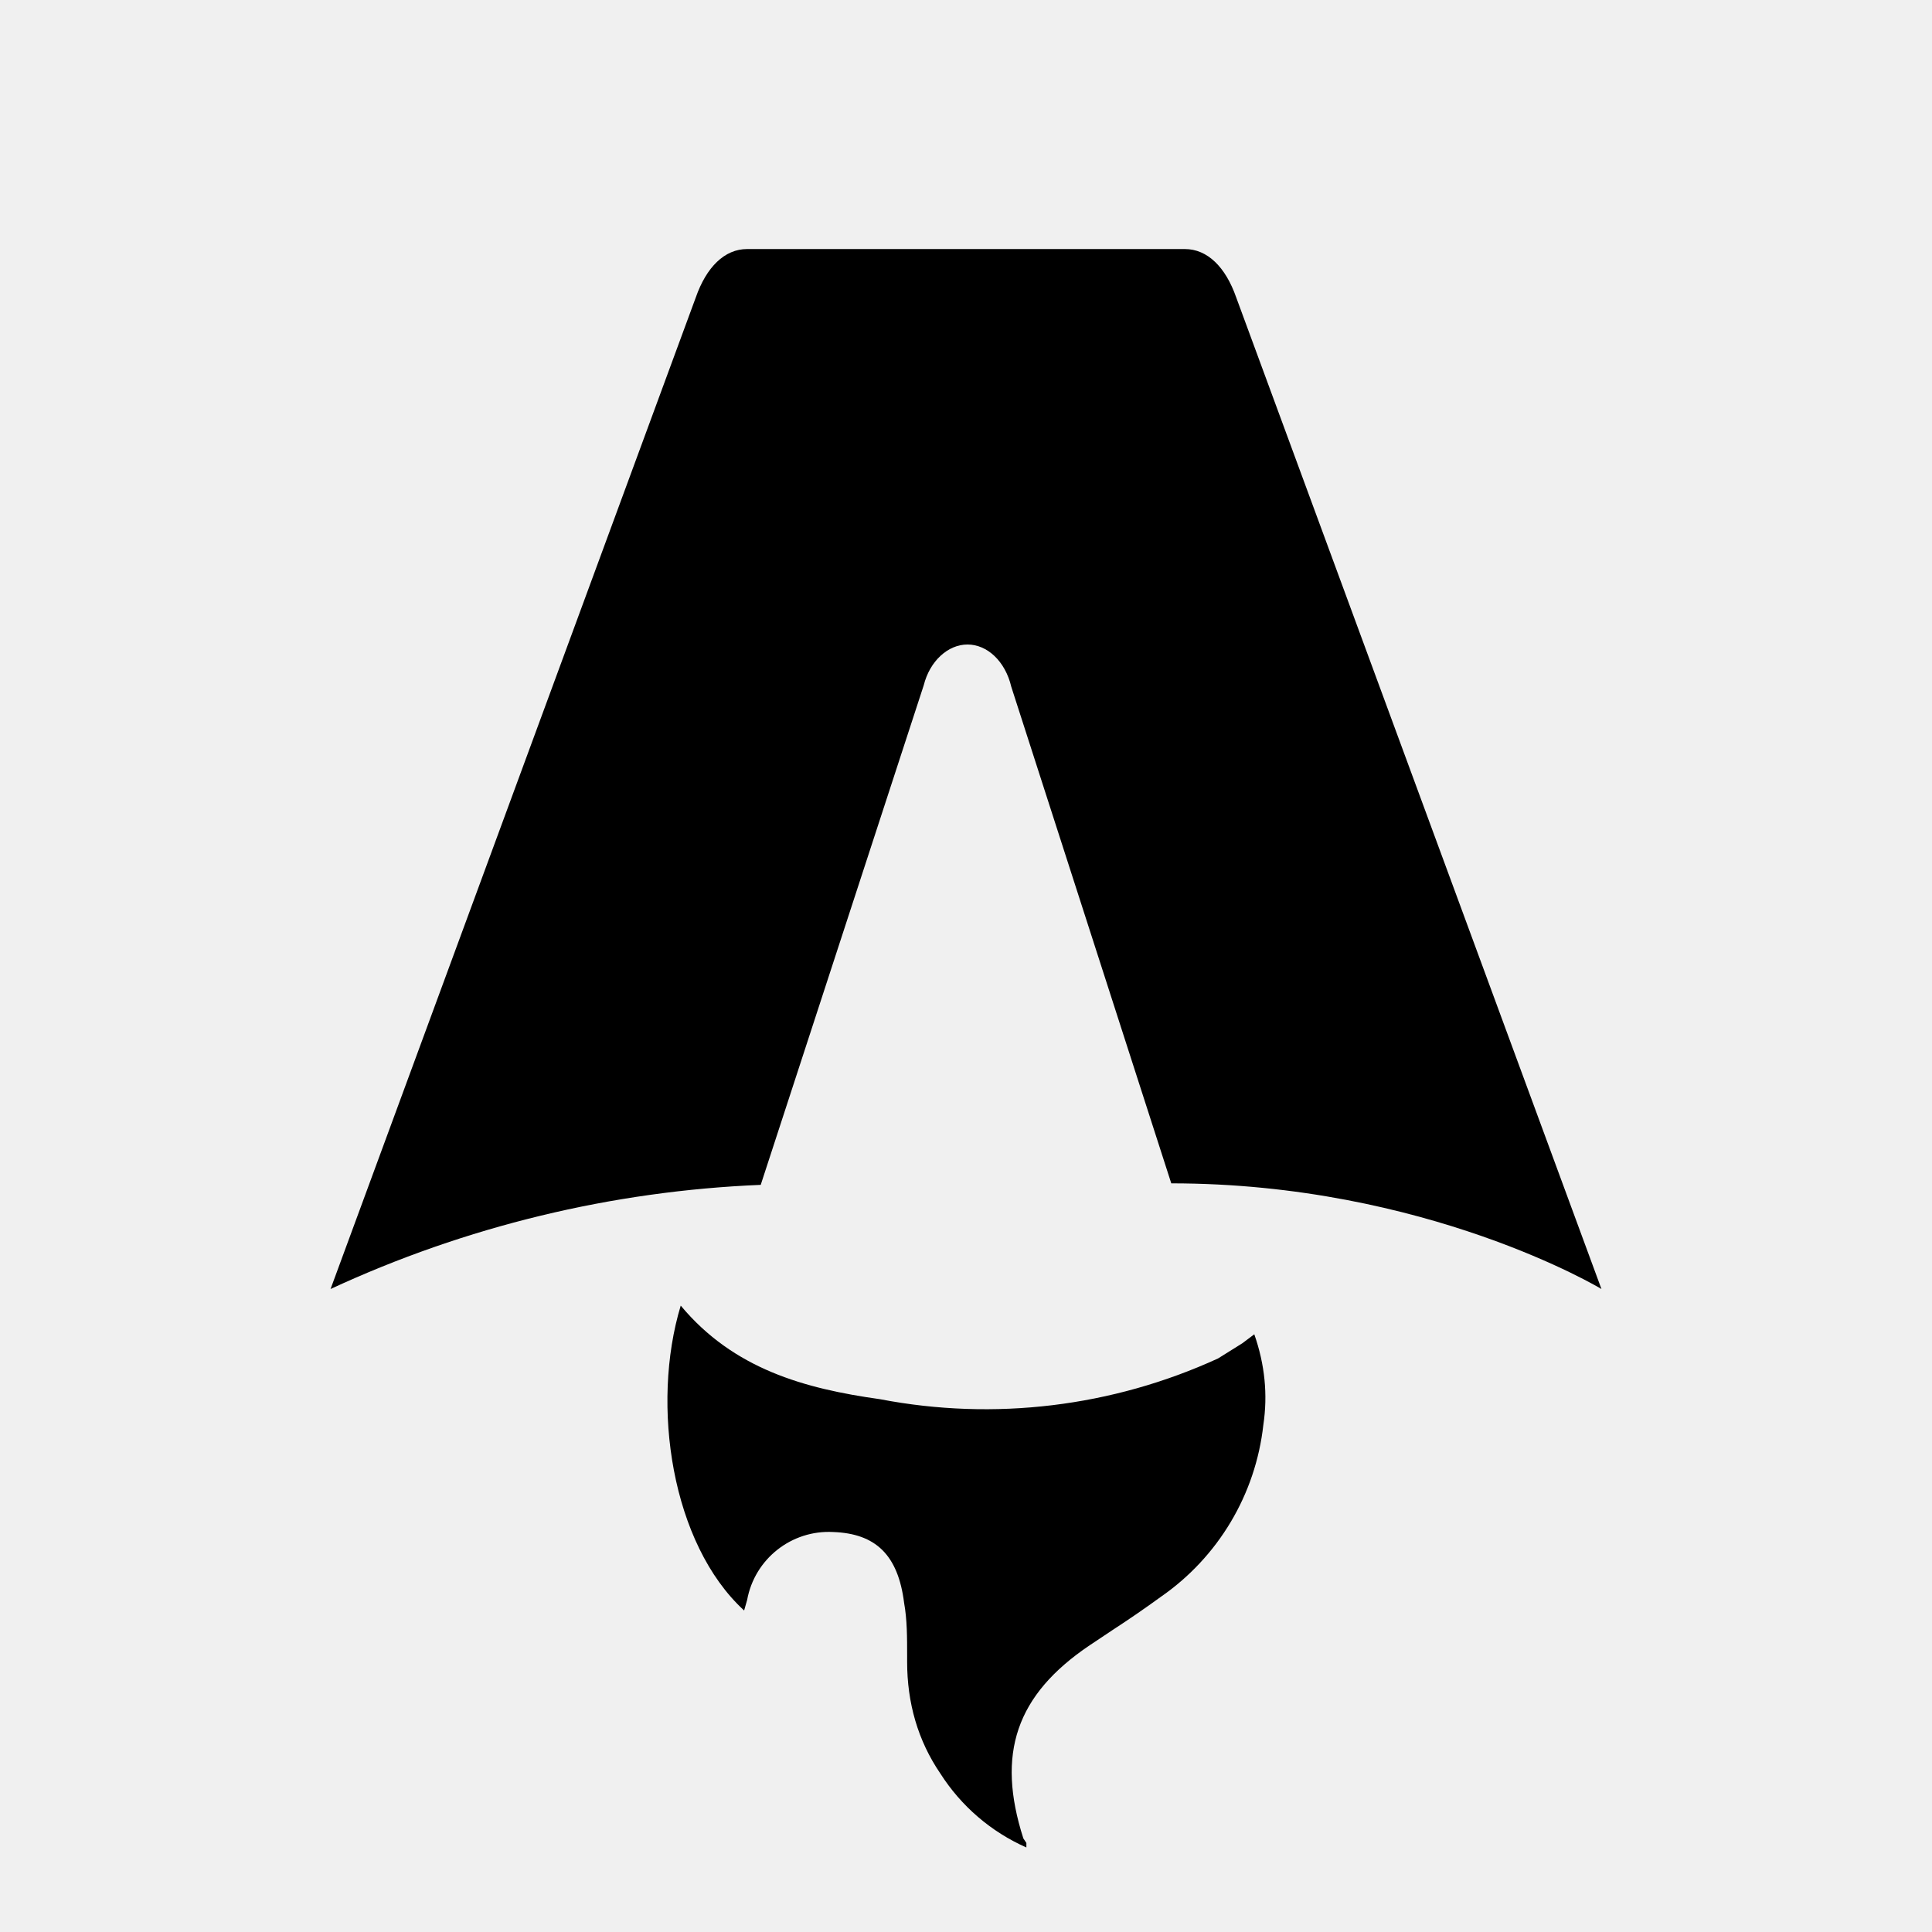
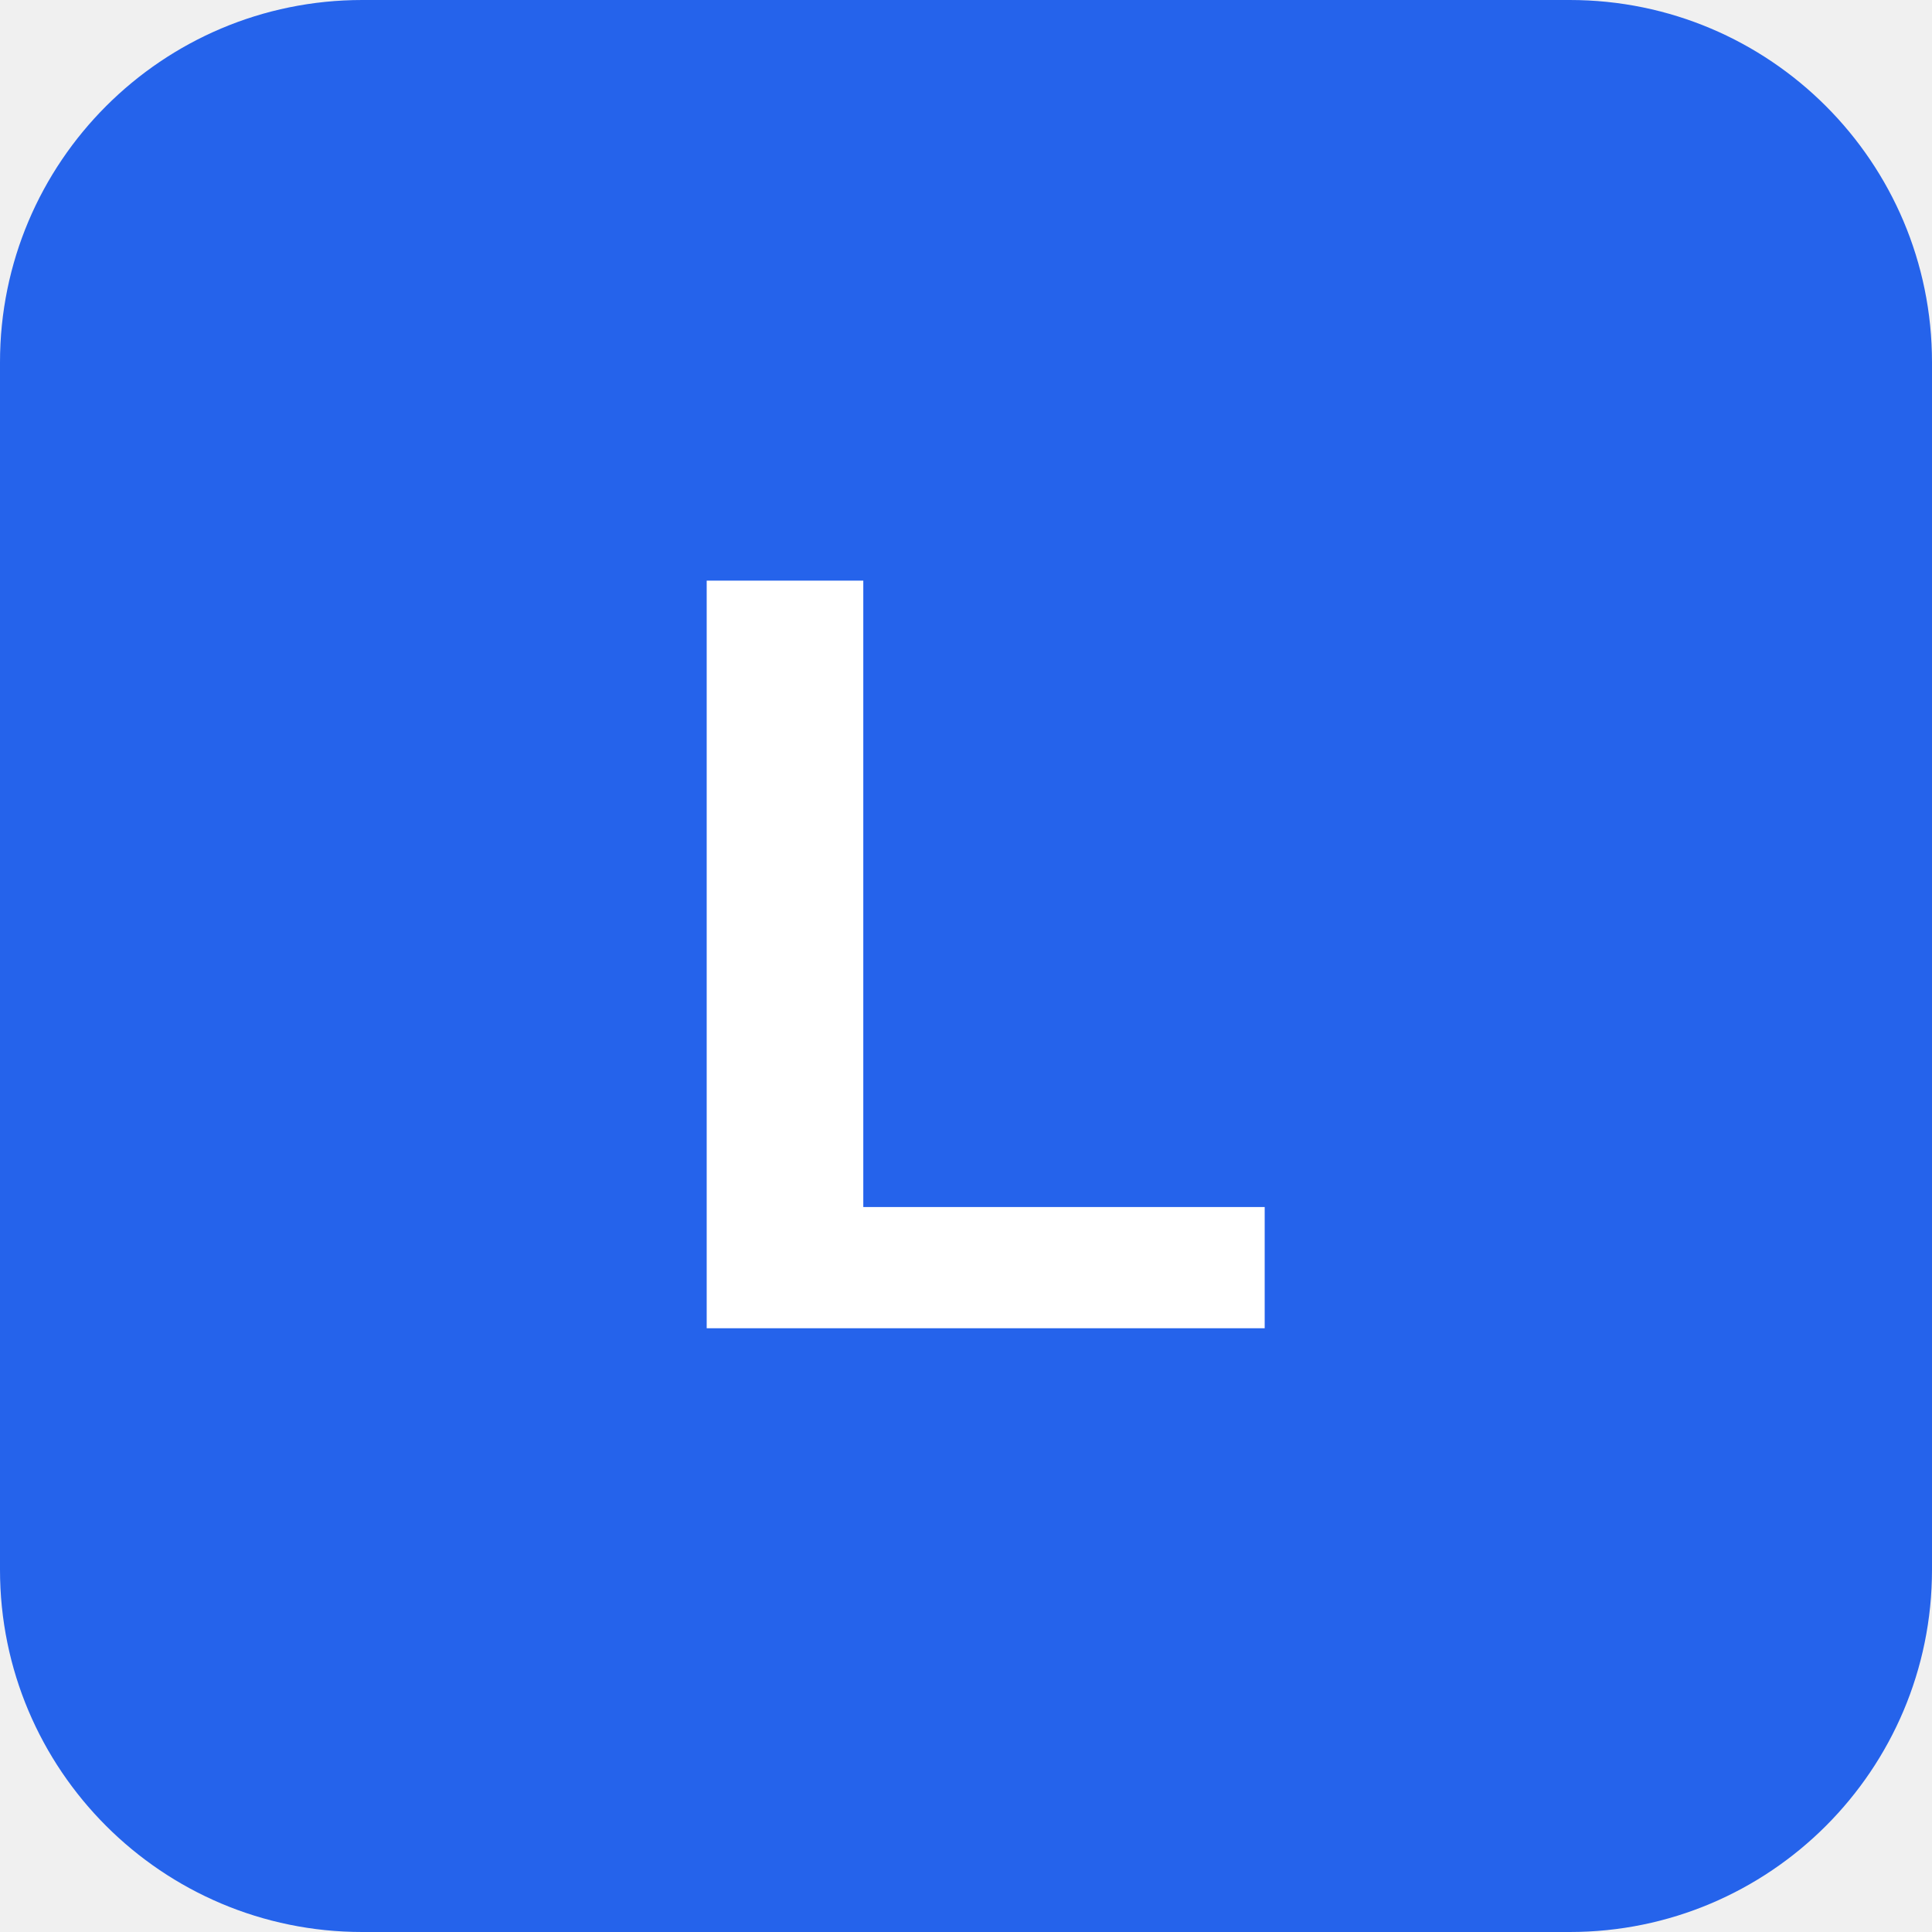
- <svg xmlns="http://www.w3.org/2000/svg" fill="none" viewBox="0 0 128 128">
-   <path d="M50.4 78.5a75.1 75.1 0 0 0-28.5 6.9l24.2-65.7c.7-2 1.9-3.2 3.4-3.2h29c1.5 0 2.7 1.2 3.4 3.2l24.2 65.7s-11.6-7-28.5-7L67 45.5c-.4-1.7-1.6-2.8-2.9-2.8-1.3 0-2.5 1.1-2.9 2.7L50.4 78.5Zm-1.1 28.2Zm-4.2-20.2c-2 6.6-.6 15.8 4.2 20.2a17.5 17.5 0 0 1 .2-.7 5.5 5.5 0 0 1 5.7-4.5c2.8.1 4.3 1.5 4.7 4.7.2 1.1.2 2.3.2 3.5v.4c0 2.7.7 5.2 2.2 7.4a13 13 0 0 0 5.7 4.9v-.3l-.2-.3c-1.8-5.6-.5-9.5 4.4-12.8l1.5-1a73 73 0 0 0 3.2-2.2 16 16 0 0 0 6.8-11.4c.3-2 .1-4-.6-6l-.8.6-1.6 1a37 37 0 0 1-22.4 2.7c-5-.7-9.7-2-13.2-6.2Z" />
-   <style>
-         path { fill: #000; }
-         @media (prefers-color-scheme: dark) {
-             path { fill: #FFF; }
-         }
-     </style>
+ <svg xmlns="http://www.w3.org/2000/svg" viewBox="0 0 64 64">
+   <rect width="64" height="64" rx="12" fill="#2563eb" />
+   <text x="32" y="44" font-family="Arial, sans-serif" font-size="36" font-weight="bold" fill="white" text-anchor="middle">L</text>
</svg>
